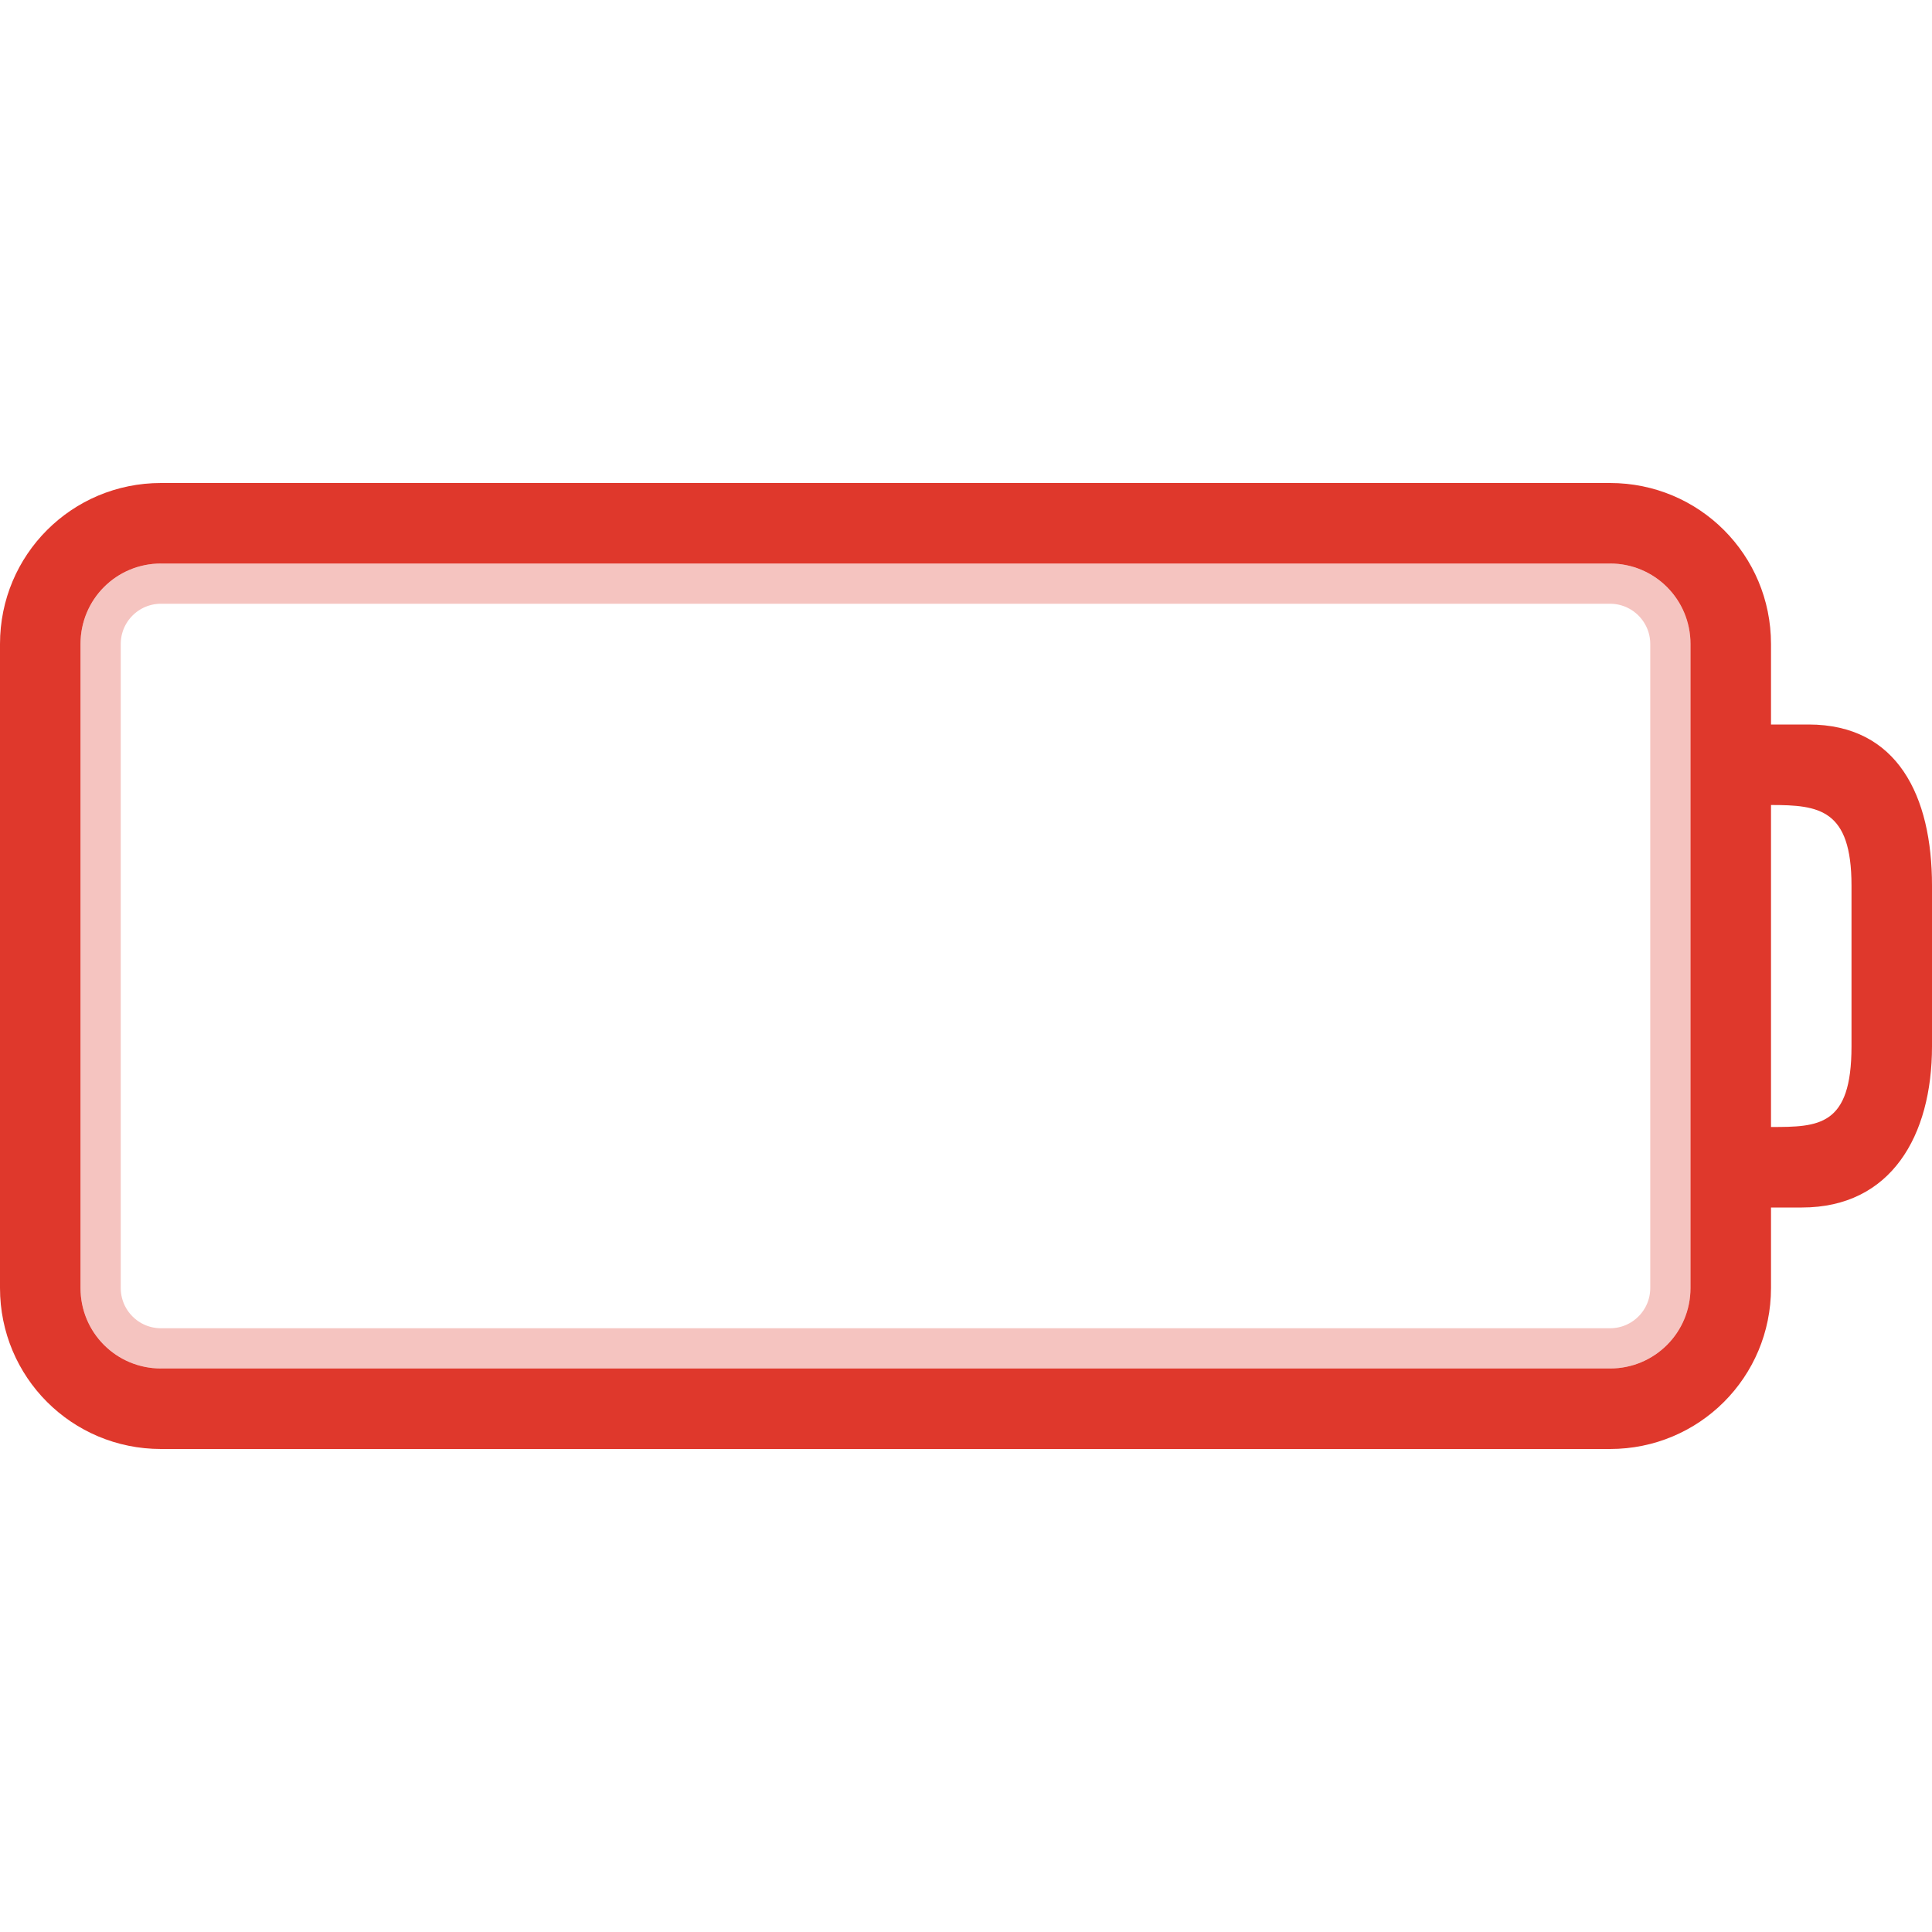
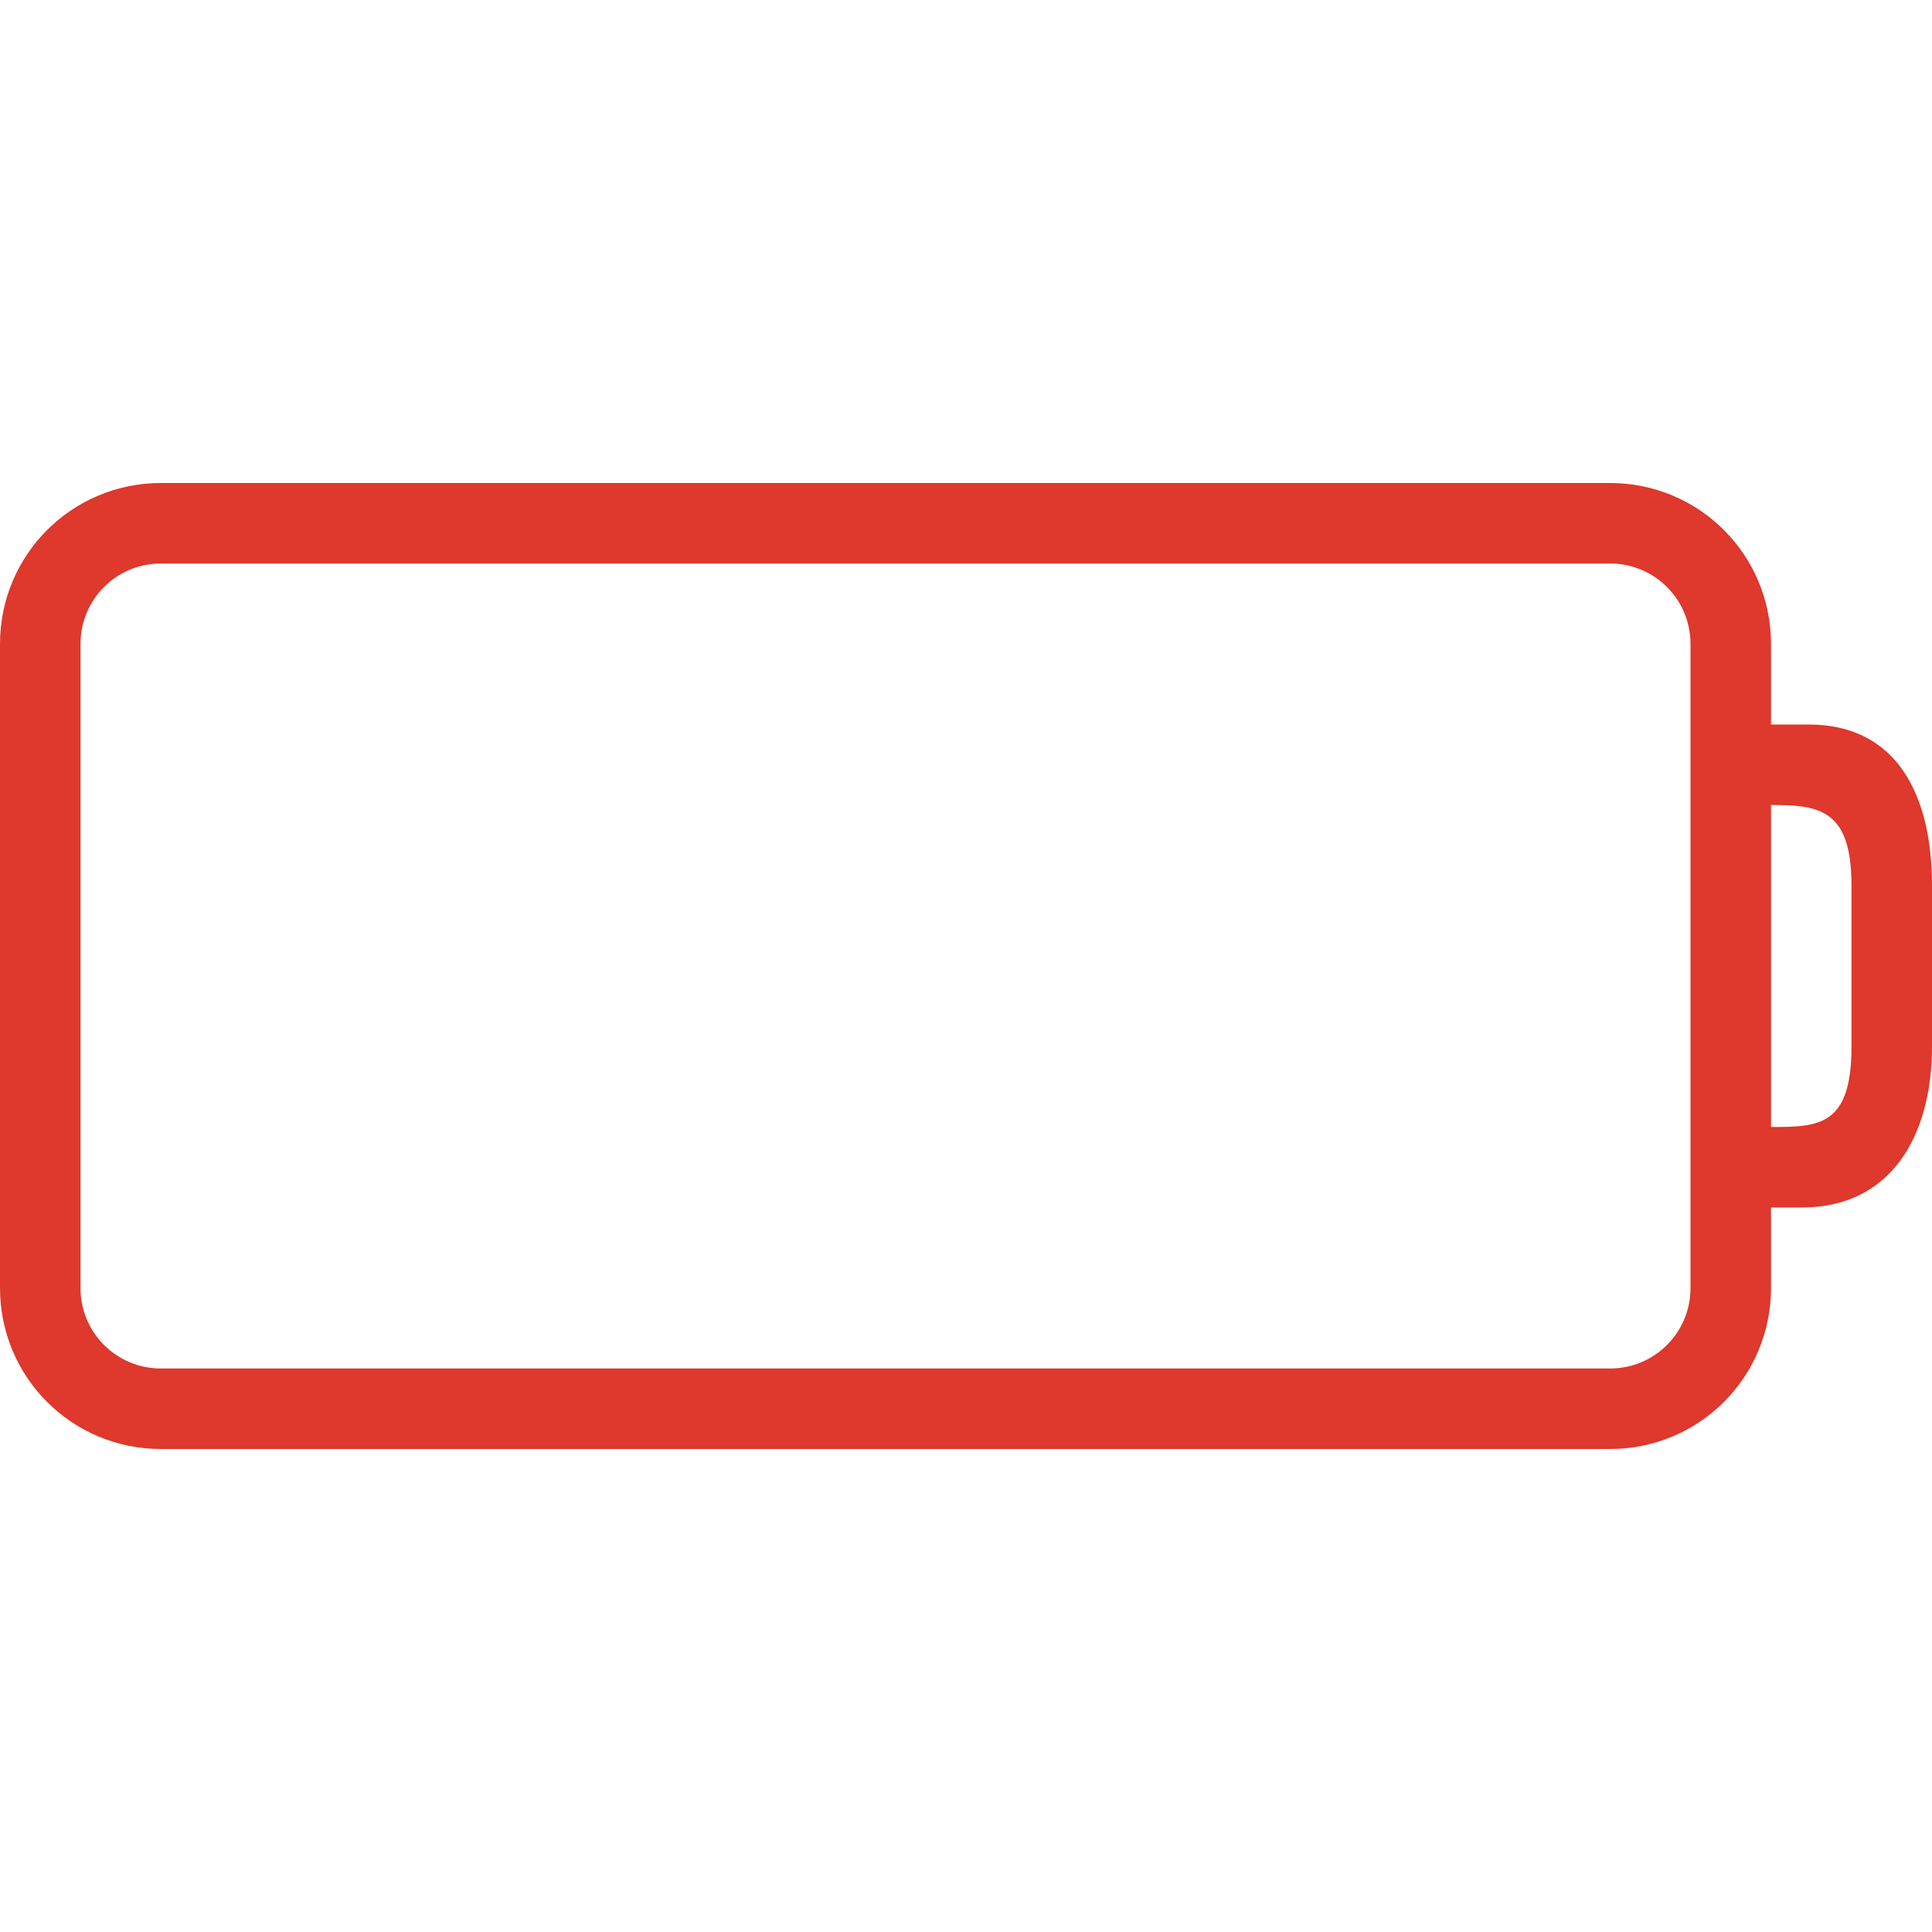
<svg xmlns="http://www.w3.org/2000/svg" id="svg3240" height="24" width="24" version="1.0">
  <defs id="defs3242" />
  <path style="display:inline;overflow:visible;visibility:visible;opacity:0;fill:#000000;fill-opacity:1;fill-rule:nonzero;stroke:none;stroke-width:1;marker:none;enable-background:accumulate" id="rect2401-48-6" d="M 2,7 C 0.892,7 0,7.892 0,9 l 0,8 c 0,1.108 0.892,2 2,2 l 18,0 c 1.108,0 2,-0.892 2,-2 l 0,-1 0.384,0 C 23.492,16 24,15.108 24,14 l 0,-2 c 0,-1.108 -0.426,-2 -1.534,-2 L 22,10 22,9 C 22,7.892 21.108,7 20,7 Z m 0,1 18,0 c 0.554,0 1,0.446 1,1 l 0,8 c 0,0.554 -0.446,1 -1,1 L 2,18 C 1.446,18 1,17.554 1,17 L 1,9 C 1,8.446 1.446,8 2,8 Z m 20,3 c 0.597,0 1,0.051 1,1 l 0,2 c 0,0.991 -0.406,1 -1,1 z" />
-   <rect style="display:inline;overflow:visible;visibility:visible;opacity:0.3;fill:none;stroke:#df382c;stroke-width:0.5;stroke-linecap:round;stroke-linejoin:miter;stroke-miterlimit:4;stroke-dasharray:none;stroke-dashoffset:0;stroke-opacity:1;marker:none;enable-background:accumulate" id="rect3192" y="7.25" x="1.25" ry="0.75" rx="0.75" height="9.5" width="19.5" />
+   <rect style="display:inline;overflow:visible;visibility:visible;opacity:0;fill:none;stroke:#df382c;stroke-width:0.5;stroke-linecap:round;stroke-linejoin:miter;stroke-miterlimit:4;stroke-dasharray:none;stroke-dashoffset:0;stroke-opacity:1;marker:none;enable-background:accumulate" id="rect3192" y="7.25" x="1.25" ry="0.75" rx="0.75" height="9.5" width="19.5" />
  <path style="display:inline;overflow:visible;visibility:visible;fill:#df382c;fill-opacity:1;fill-rule:nonzero;stroke:none;stroke-width:1;marker:none;enable-background:accumulate" id="rect2401-48" d="M 2,6 C 0.892,6 0,6.892 0,8 l 0,8 c 0,1.108 0.892,2 2,2 l 18,0 c 1.108,0 2,-0.892 2,-2 l 0,-1 0.384,0 C 23.492,15 24,14.108 24,13 l 0,-2 C 24,9.892 23.574,9 22.466,9 L 22,9 22,8 C 22,6.892 21.108,6 20,6 Z m 0,1 18,0 c 0.554,0 1,0.446 1,1 l 0,8 c 0,0.554 -0.446,1 -1,1 L 2,17 C 1.446,17 1,16.554 1,16 L 1,8 C 1,7.446 1.446,7 2,7 Z m 20,3 c 0.597,0 1,0.051 1,1 l 0,2 c 0,0.991 -0.406,1 -1,1 z" />
</svg>
